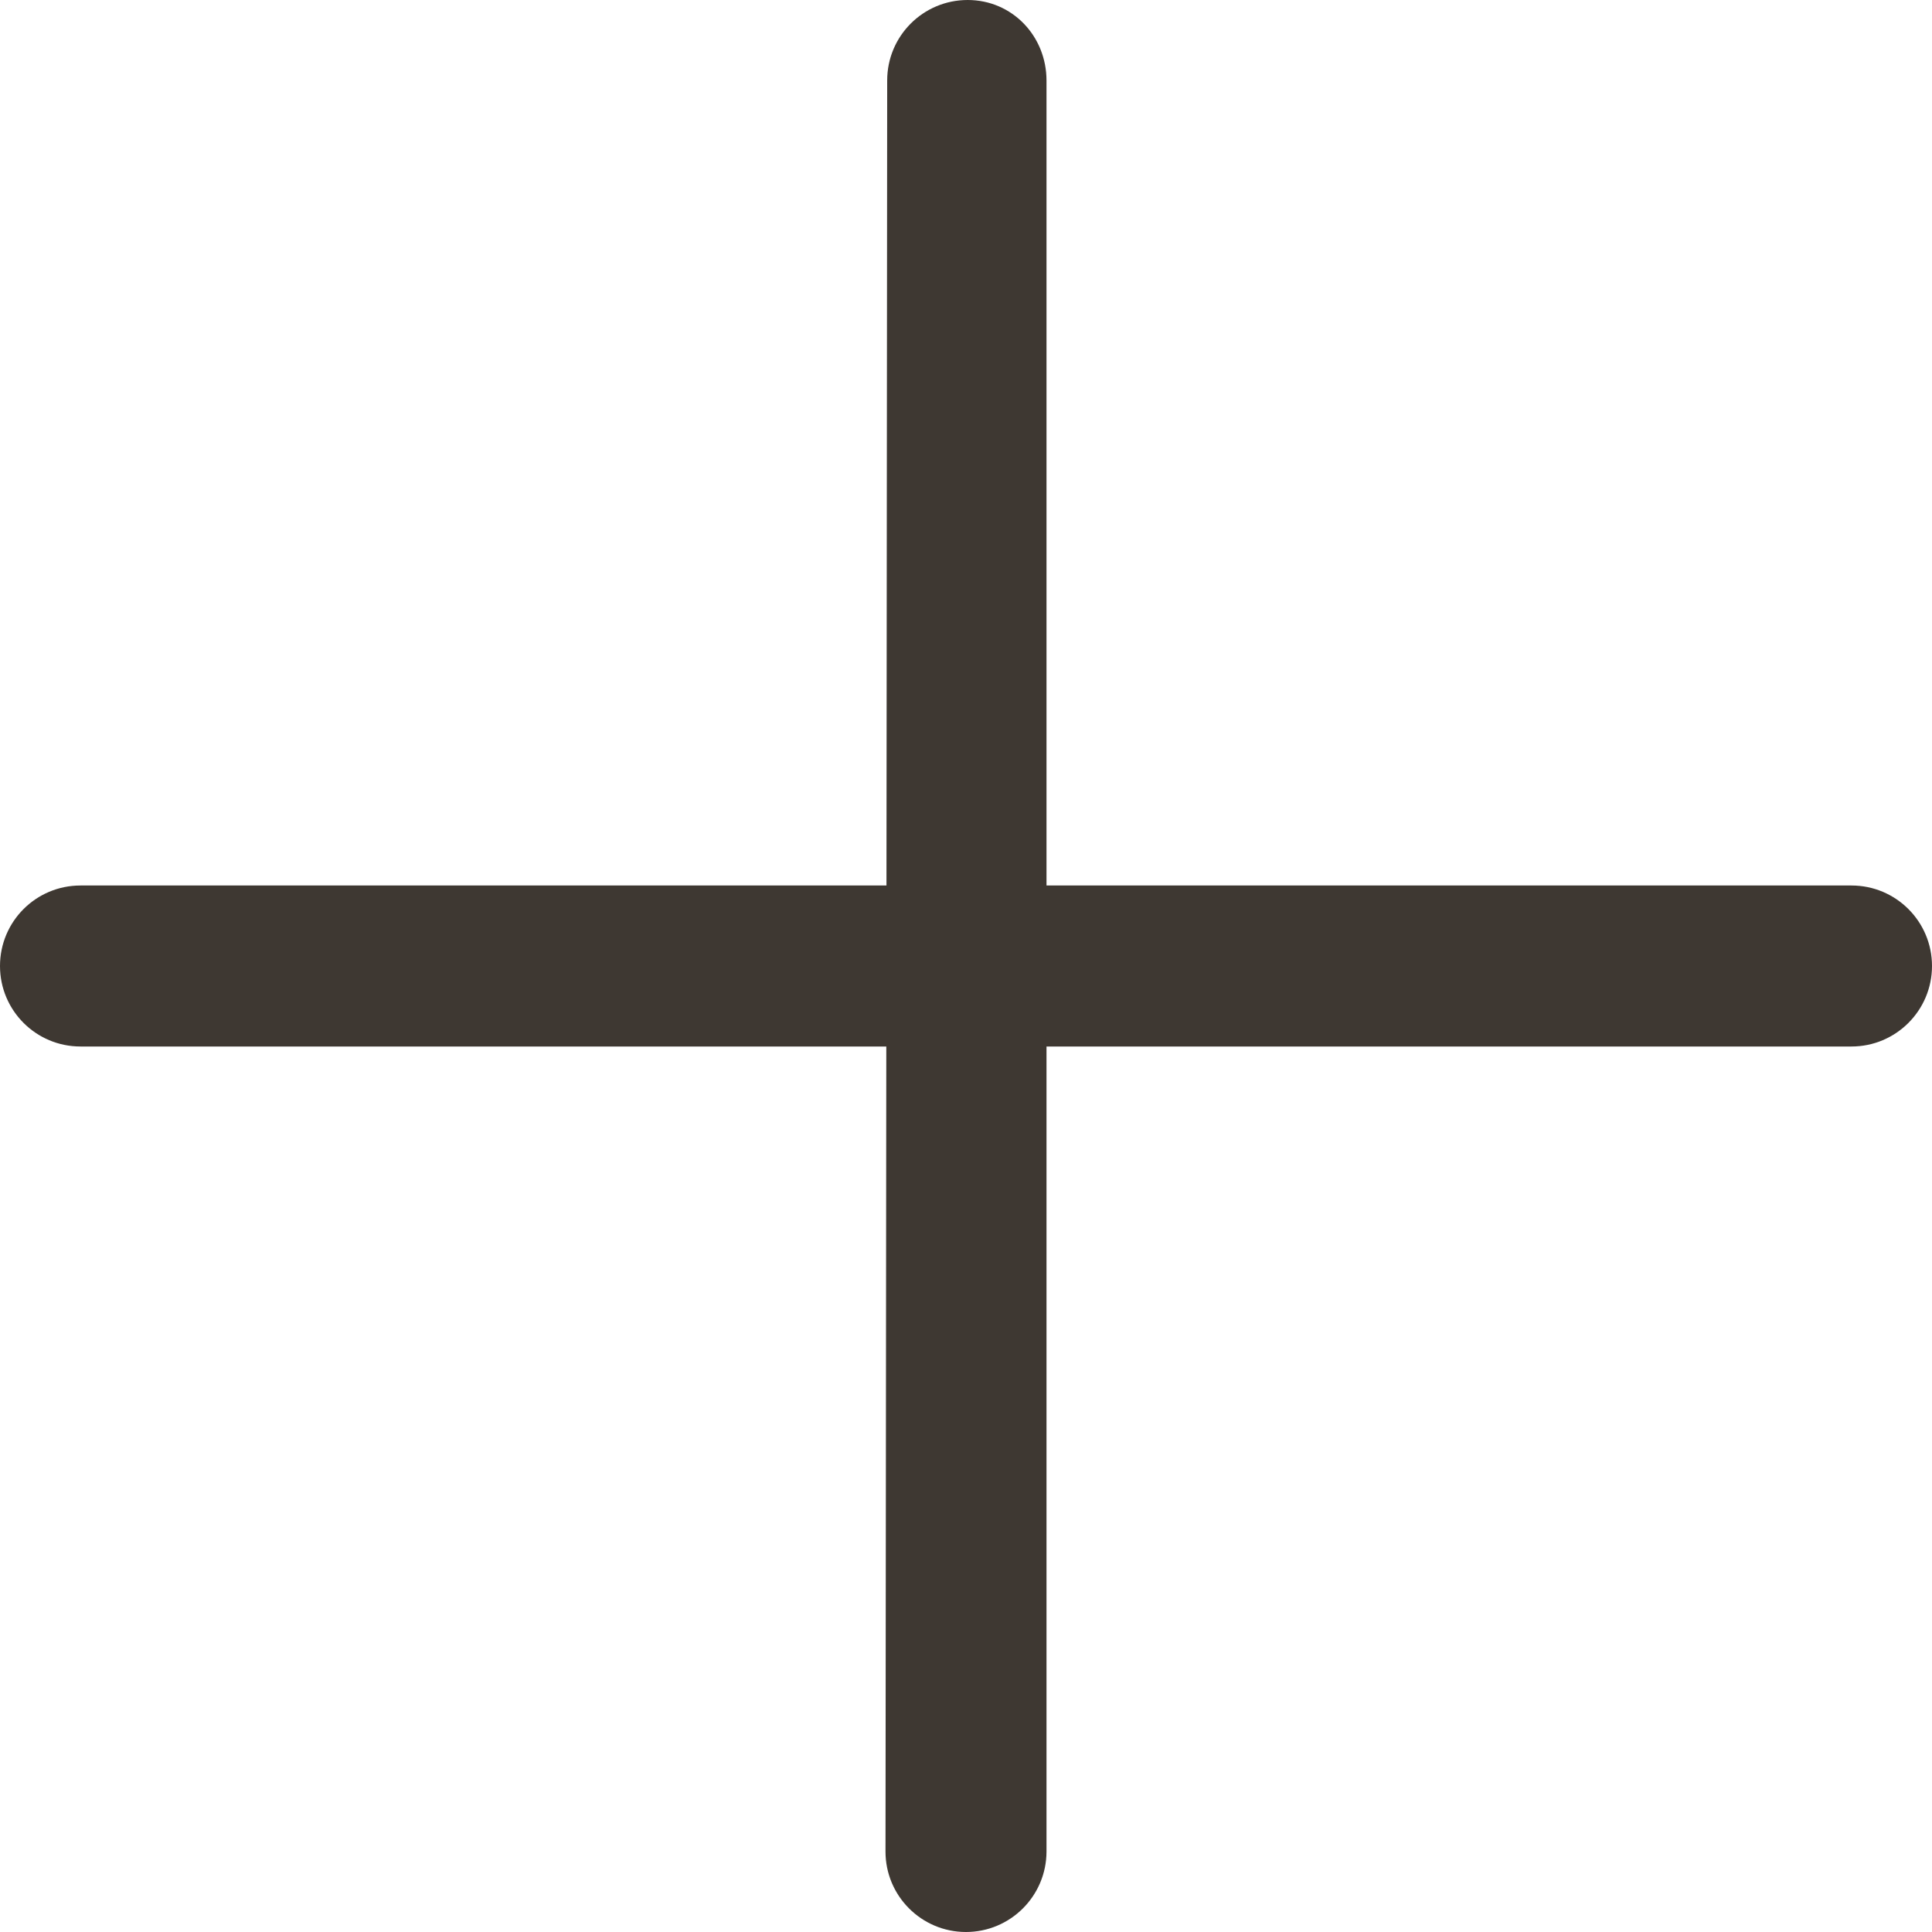
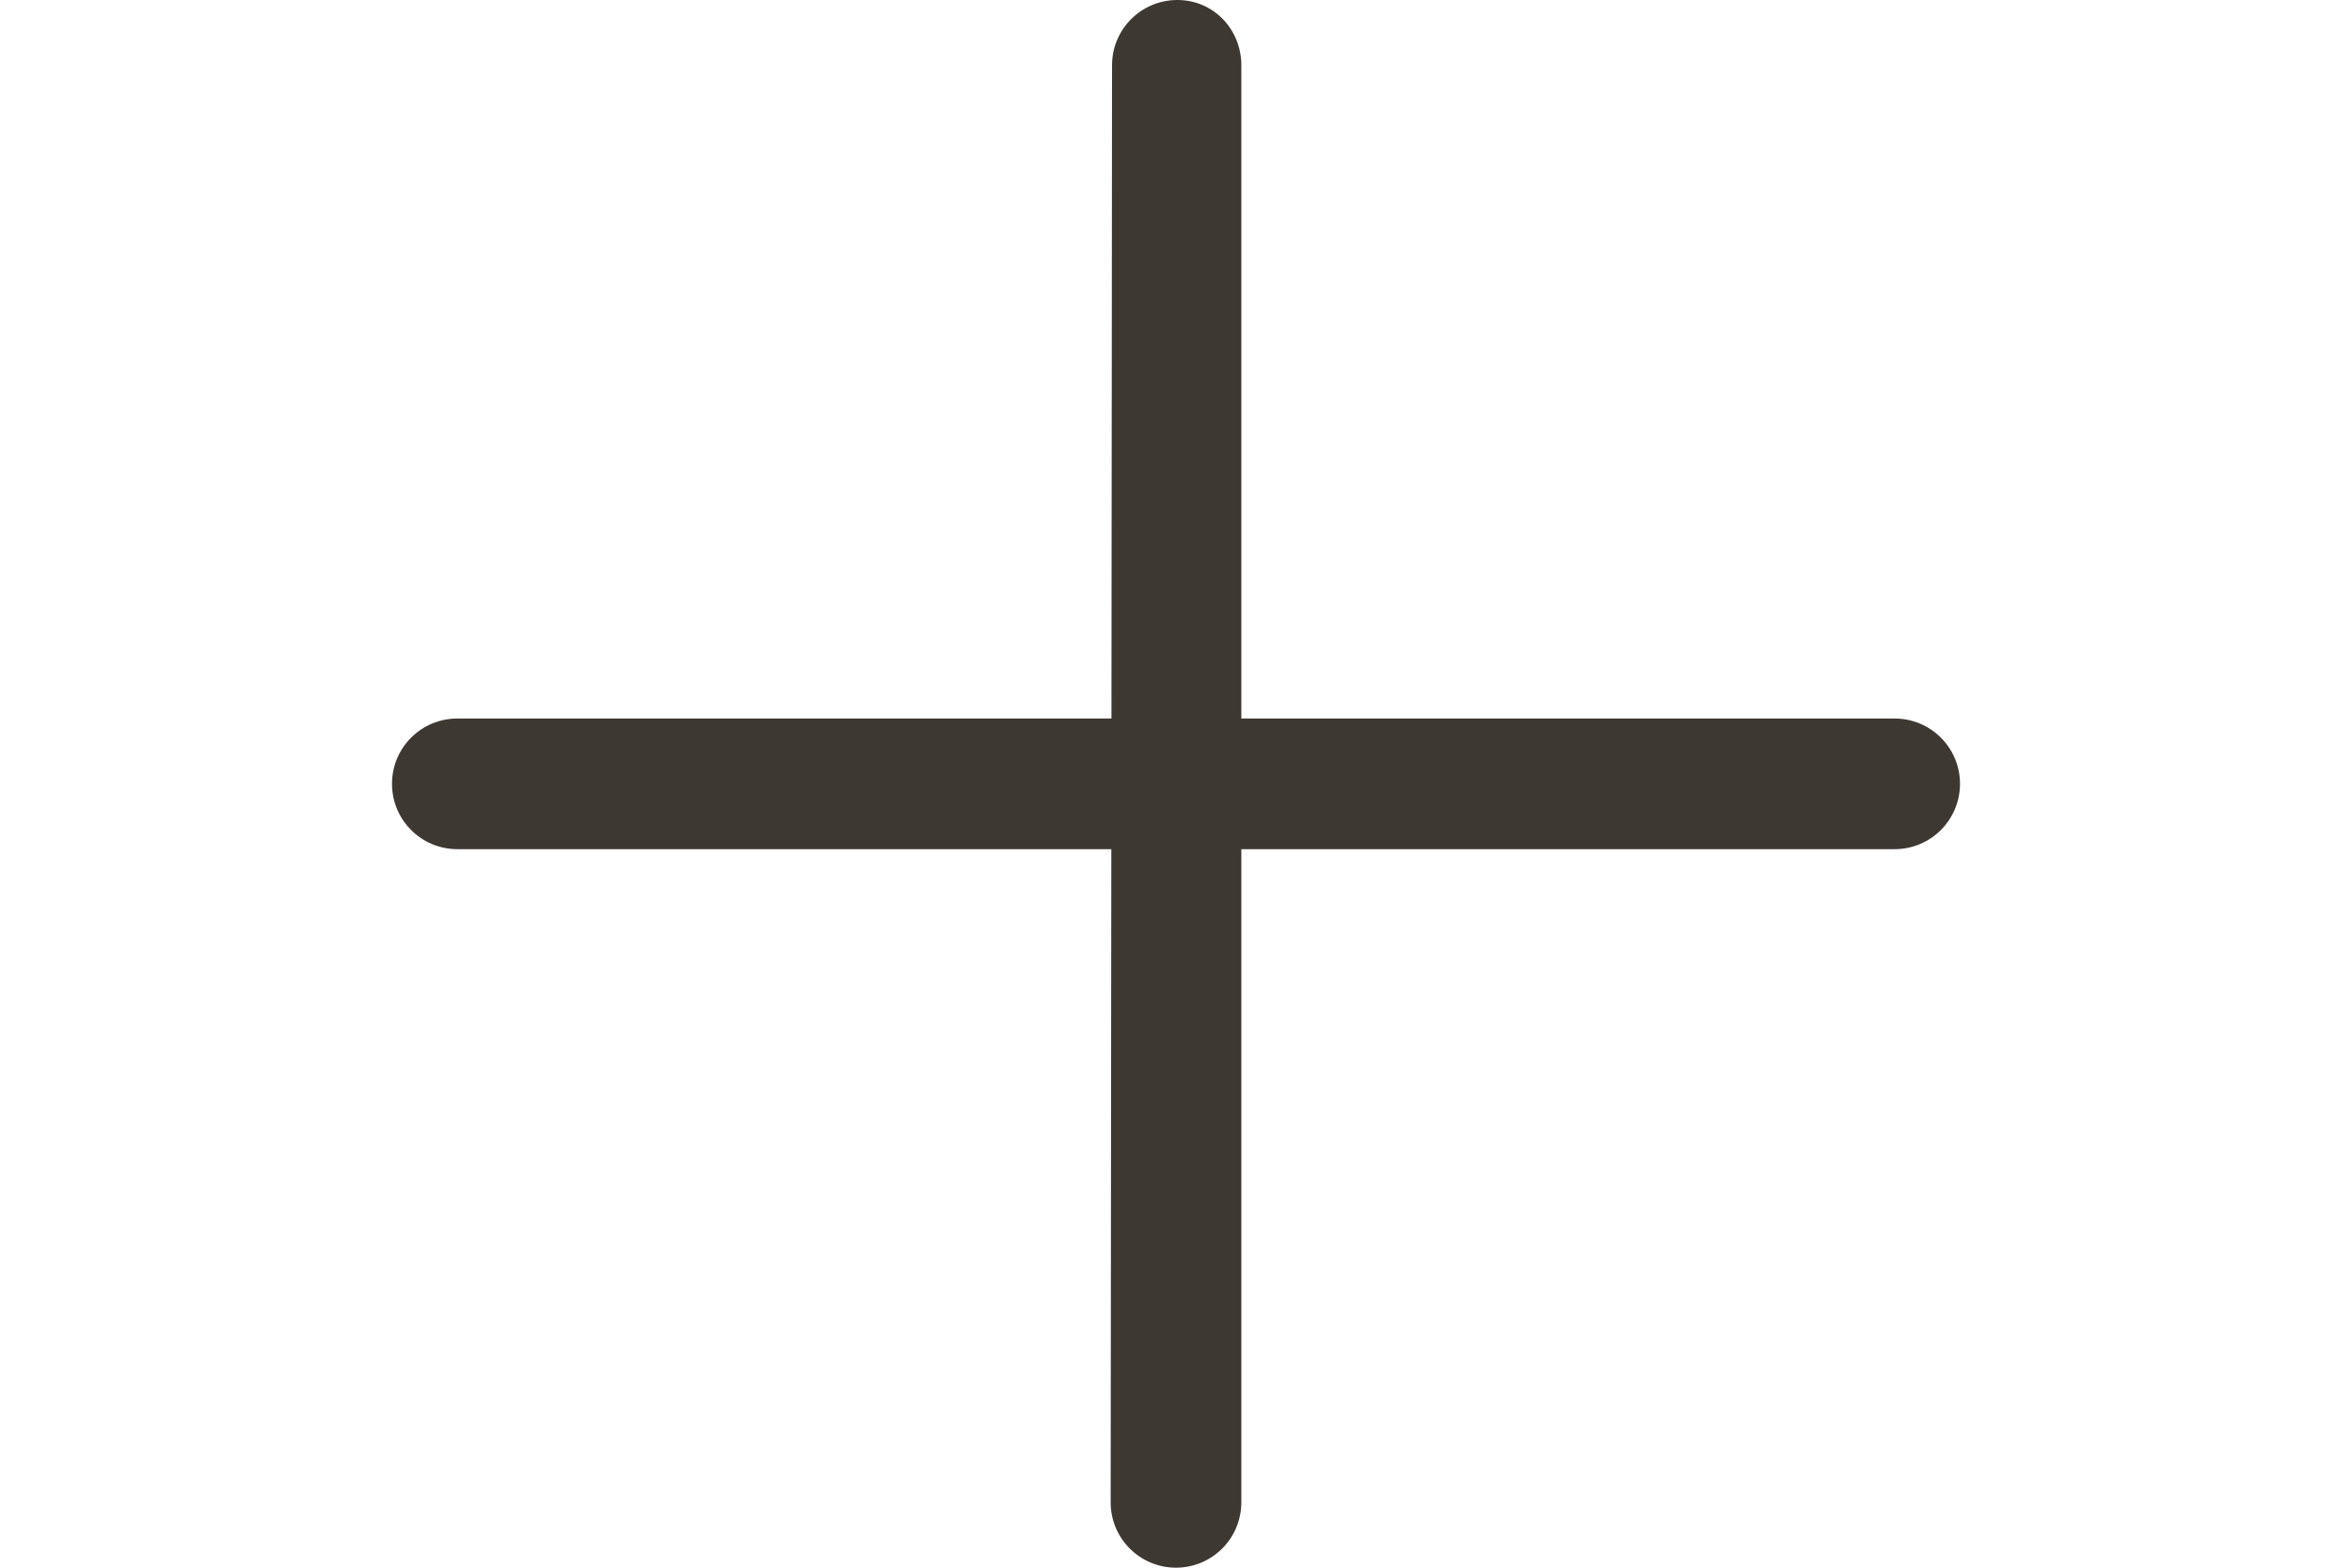
- <svg xmlns="http://www.w3.org/2000/svg" contentScriptType="text/ecmascript" zoomAndPan="magnify" contentStyleType="text/css" id="Filled_Version" enable-background="new 0 0 24 24" version="1.1" xml:space="preserve" width="24px" preserveAspectRatio="xMidYMid meet" viewBox="0 0 24 24" height="24px" x="0px" y="0px">
+ <svg xmlns="http://www.w3.org/2000/svg" contentScriptType="text/ecmascript" zoomAndPan="magnify" contentStyleType="text/css" id="Filled_Version" enable-background="new 0 0 24 24" version="1.1" xml:space="preserve" width="24px" preserveAspectRatio="xMidYMid meet" viewBox="0 0 24 24" height="16px" x="0px" y="0px">
  <path fill="#3e3832" d="M23,11H13V1.001C13,0.448,12.574,0,12.021,0l0,0c-0.553,0-1,0.447-1,0.999L11.012,11H1c-0.553,0-1,0.447-1,1  c0,0.552,0.447,1,1,1h10.01L11,22.999c-0.001,0.552,0.446,1,0.998,1.001h0.001c0.552,0,1-0.447,1.001-0.999V13h10  c0.552,0,1-0.448,1-1C24,11.447,23.552,11,23,11z" />
</svg>
